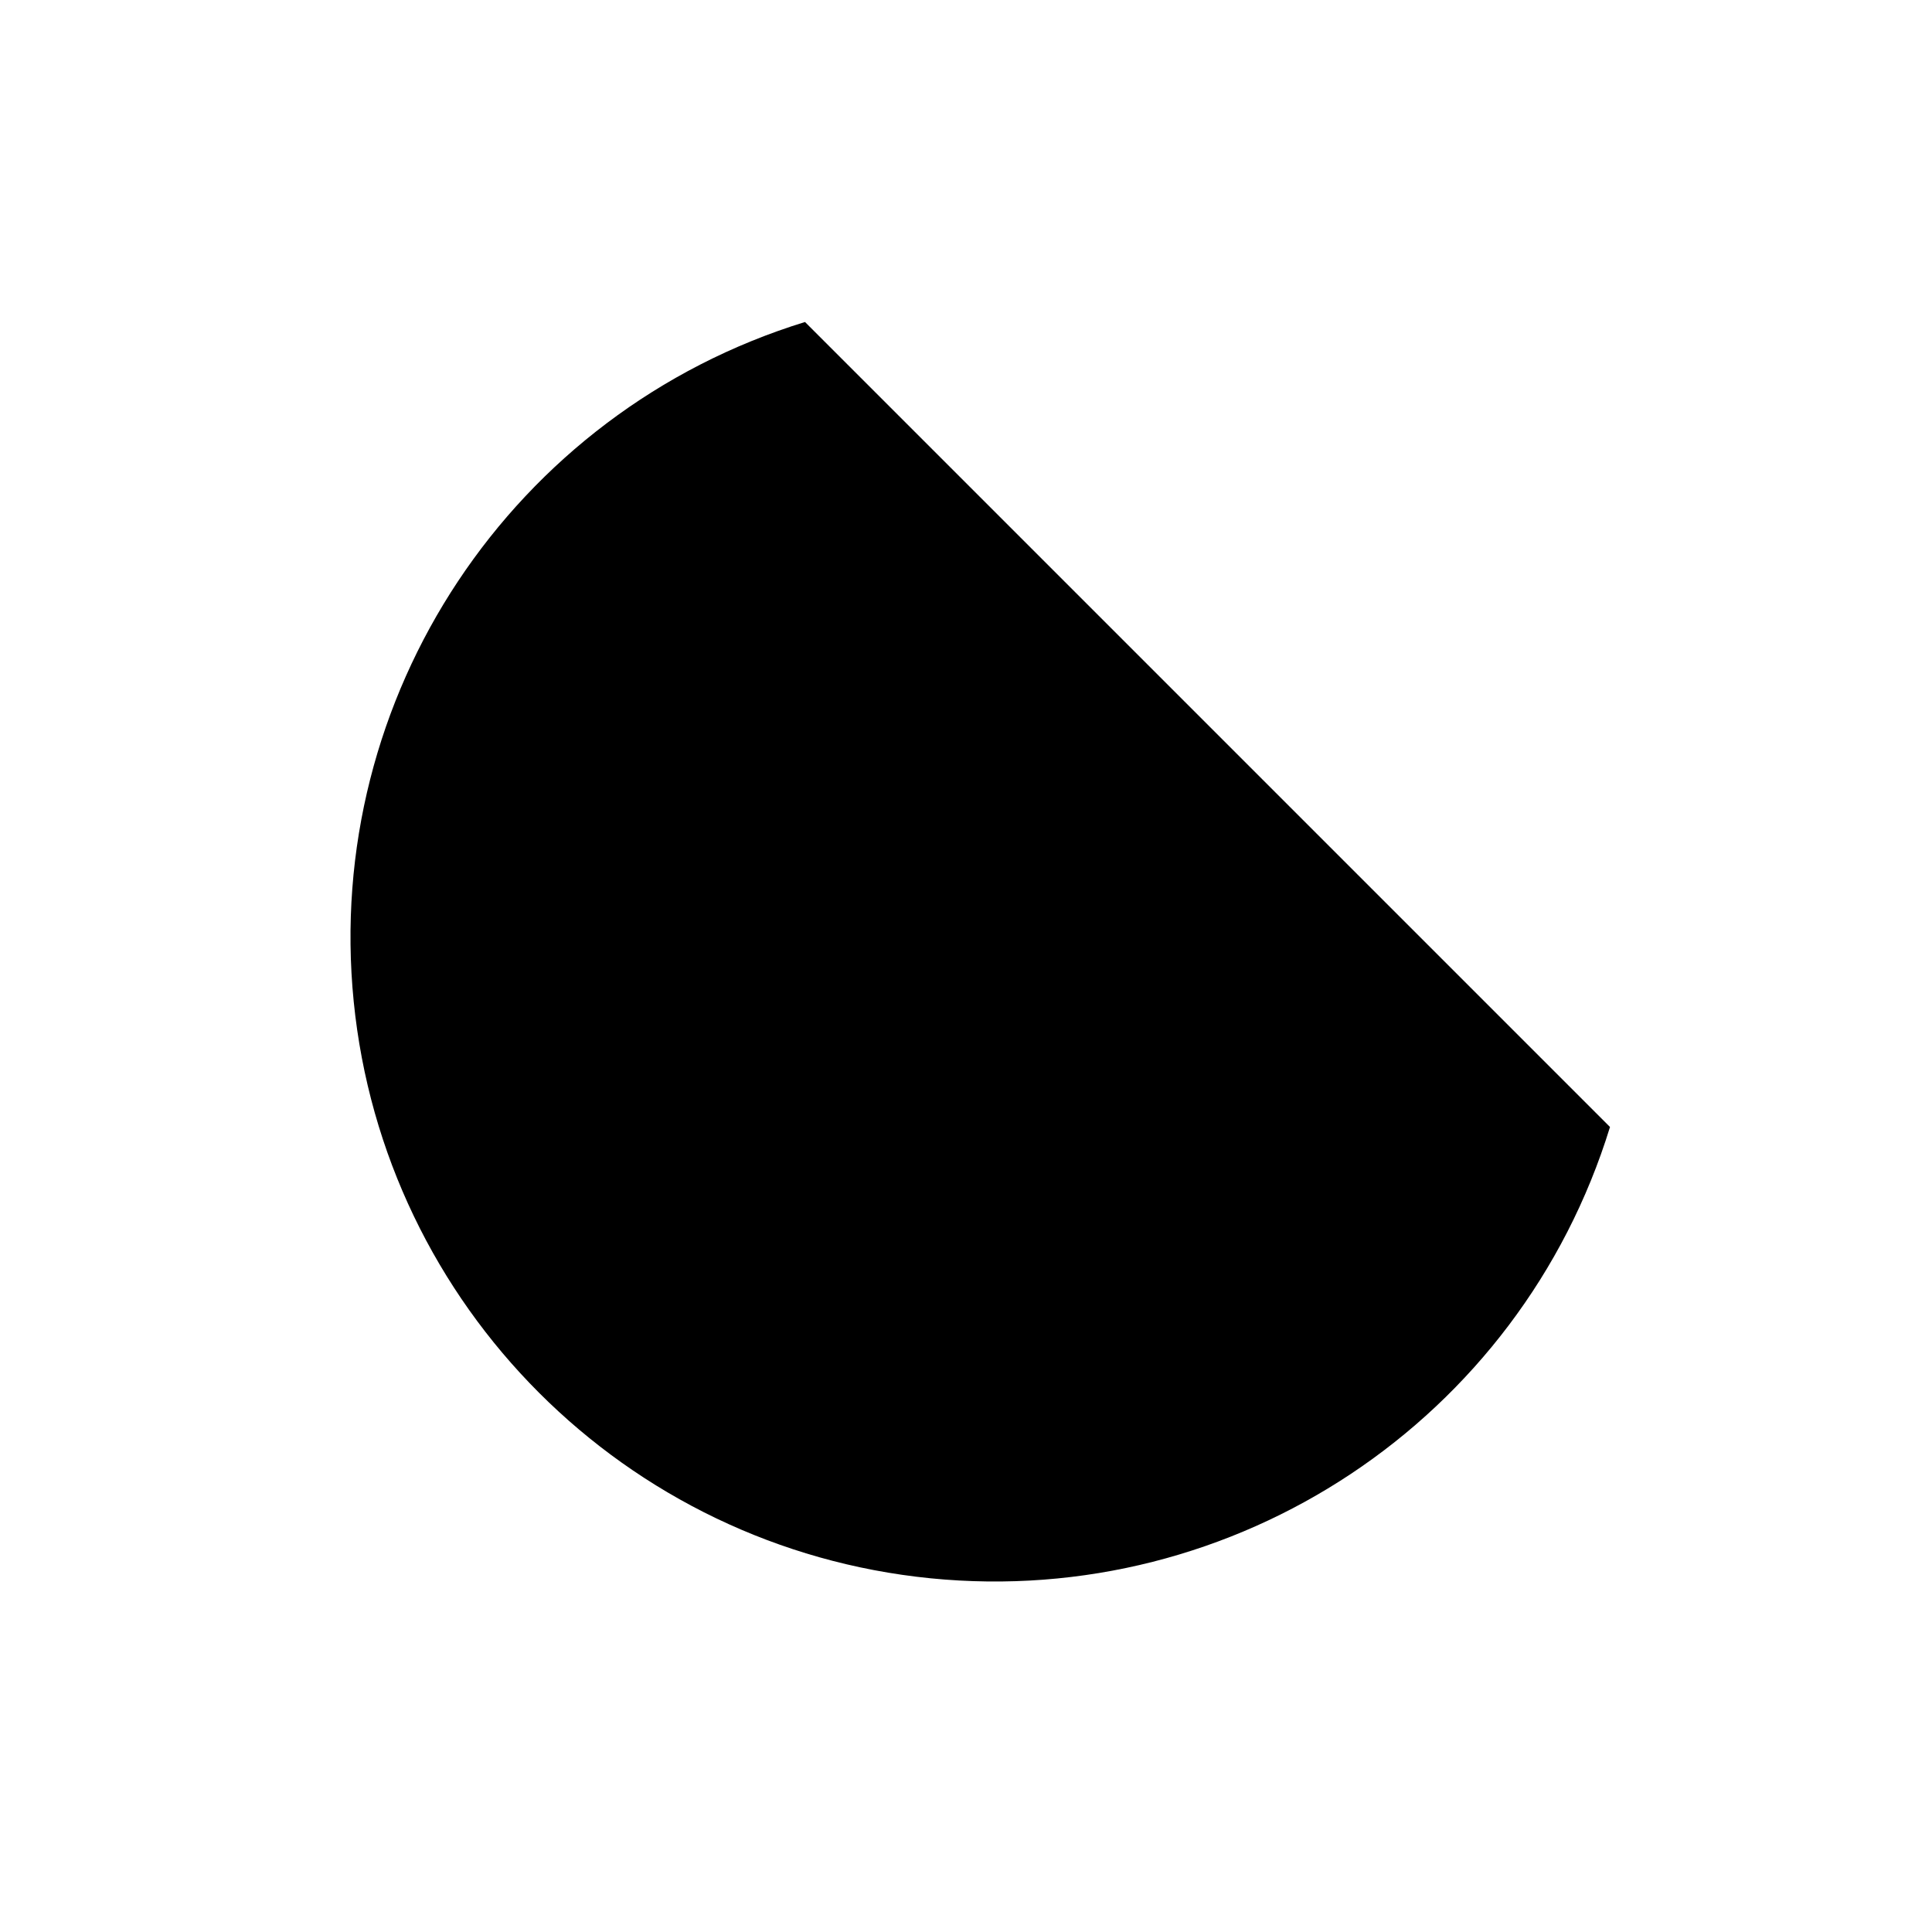
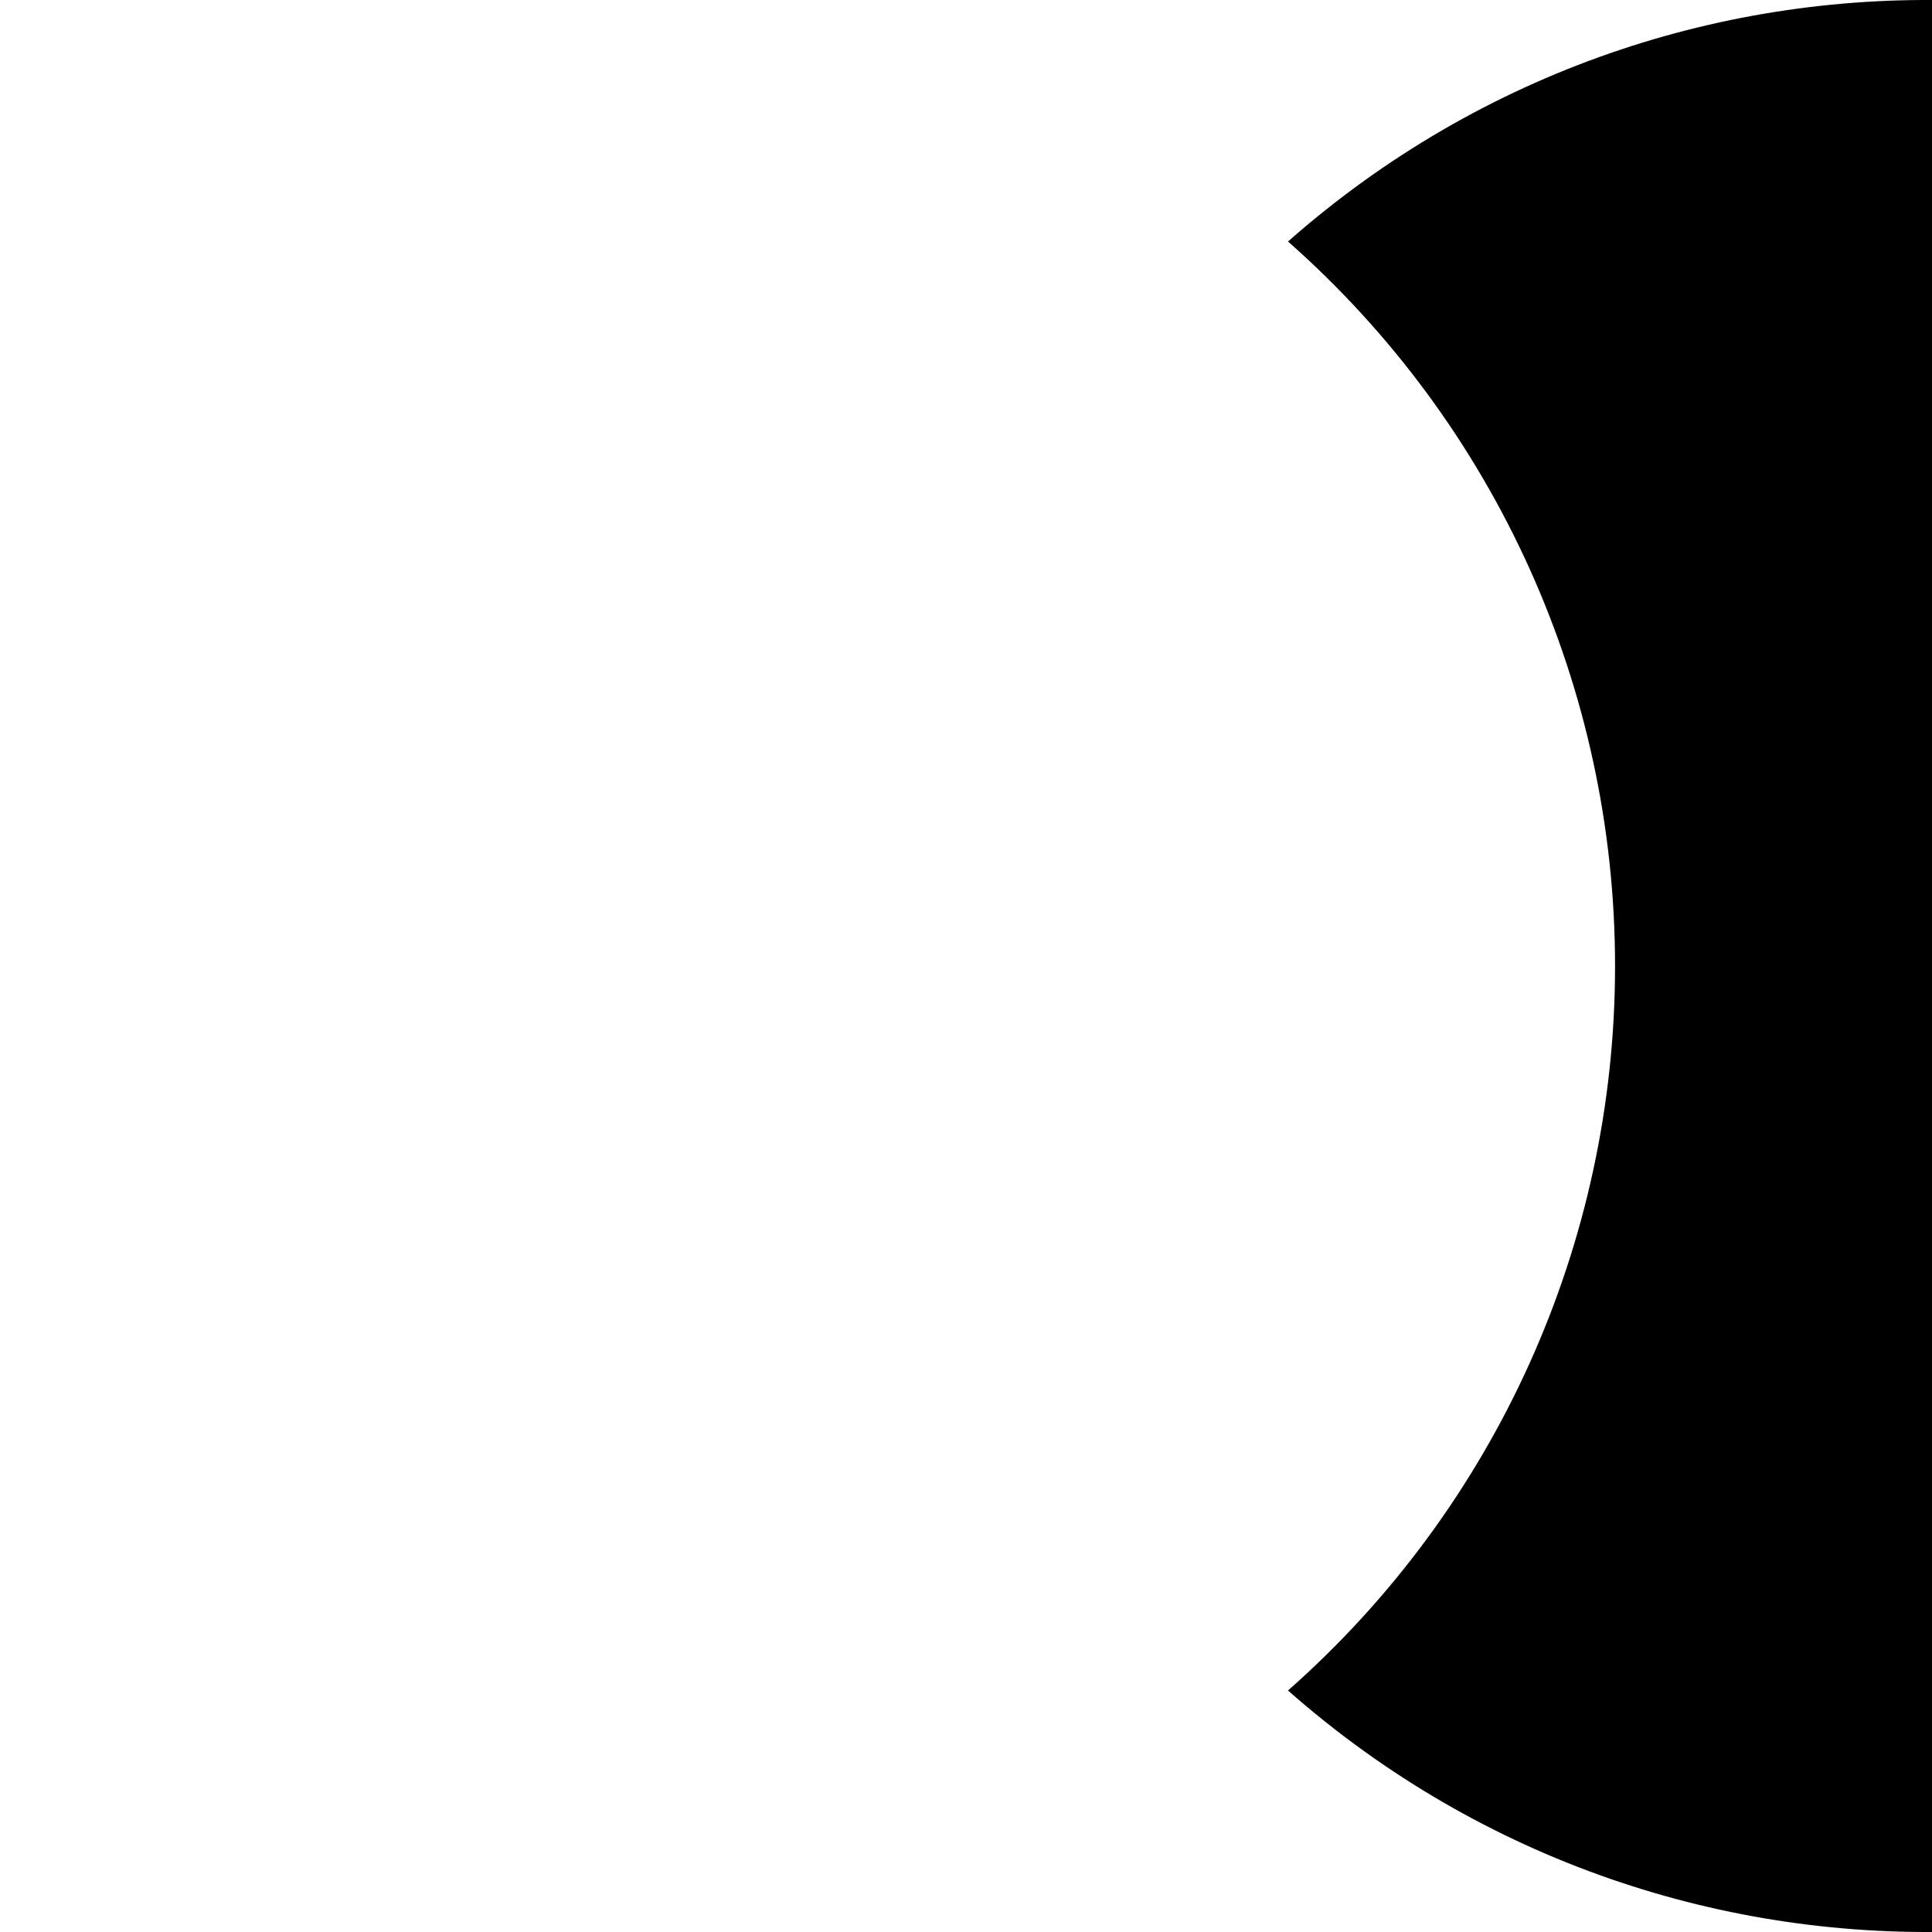
<svg xmlns="http://www.w3.org/2000/svg" viewBox="0 0 24 24">
-   <path d="M20 14 A8 8 0 1 1 10 4 L20 14 Z" fill="currentColor" stroke="currentColor" stroke-width="0" stroke-linecap="round" stroke-linejoin="round" />
+   <path d="M16 3 A12 12 0 1 1 16 21 A12 12 0 0 0 16 3 Z" fill="currentColor" stroke="currentColor" stroke-width="0" stroke-linecap="round" stroke-linejoin="round" />
</svg>
